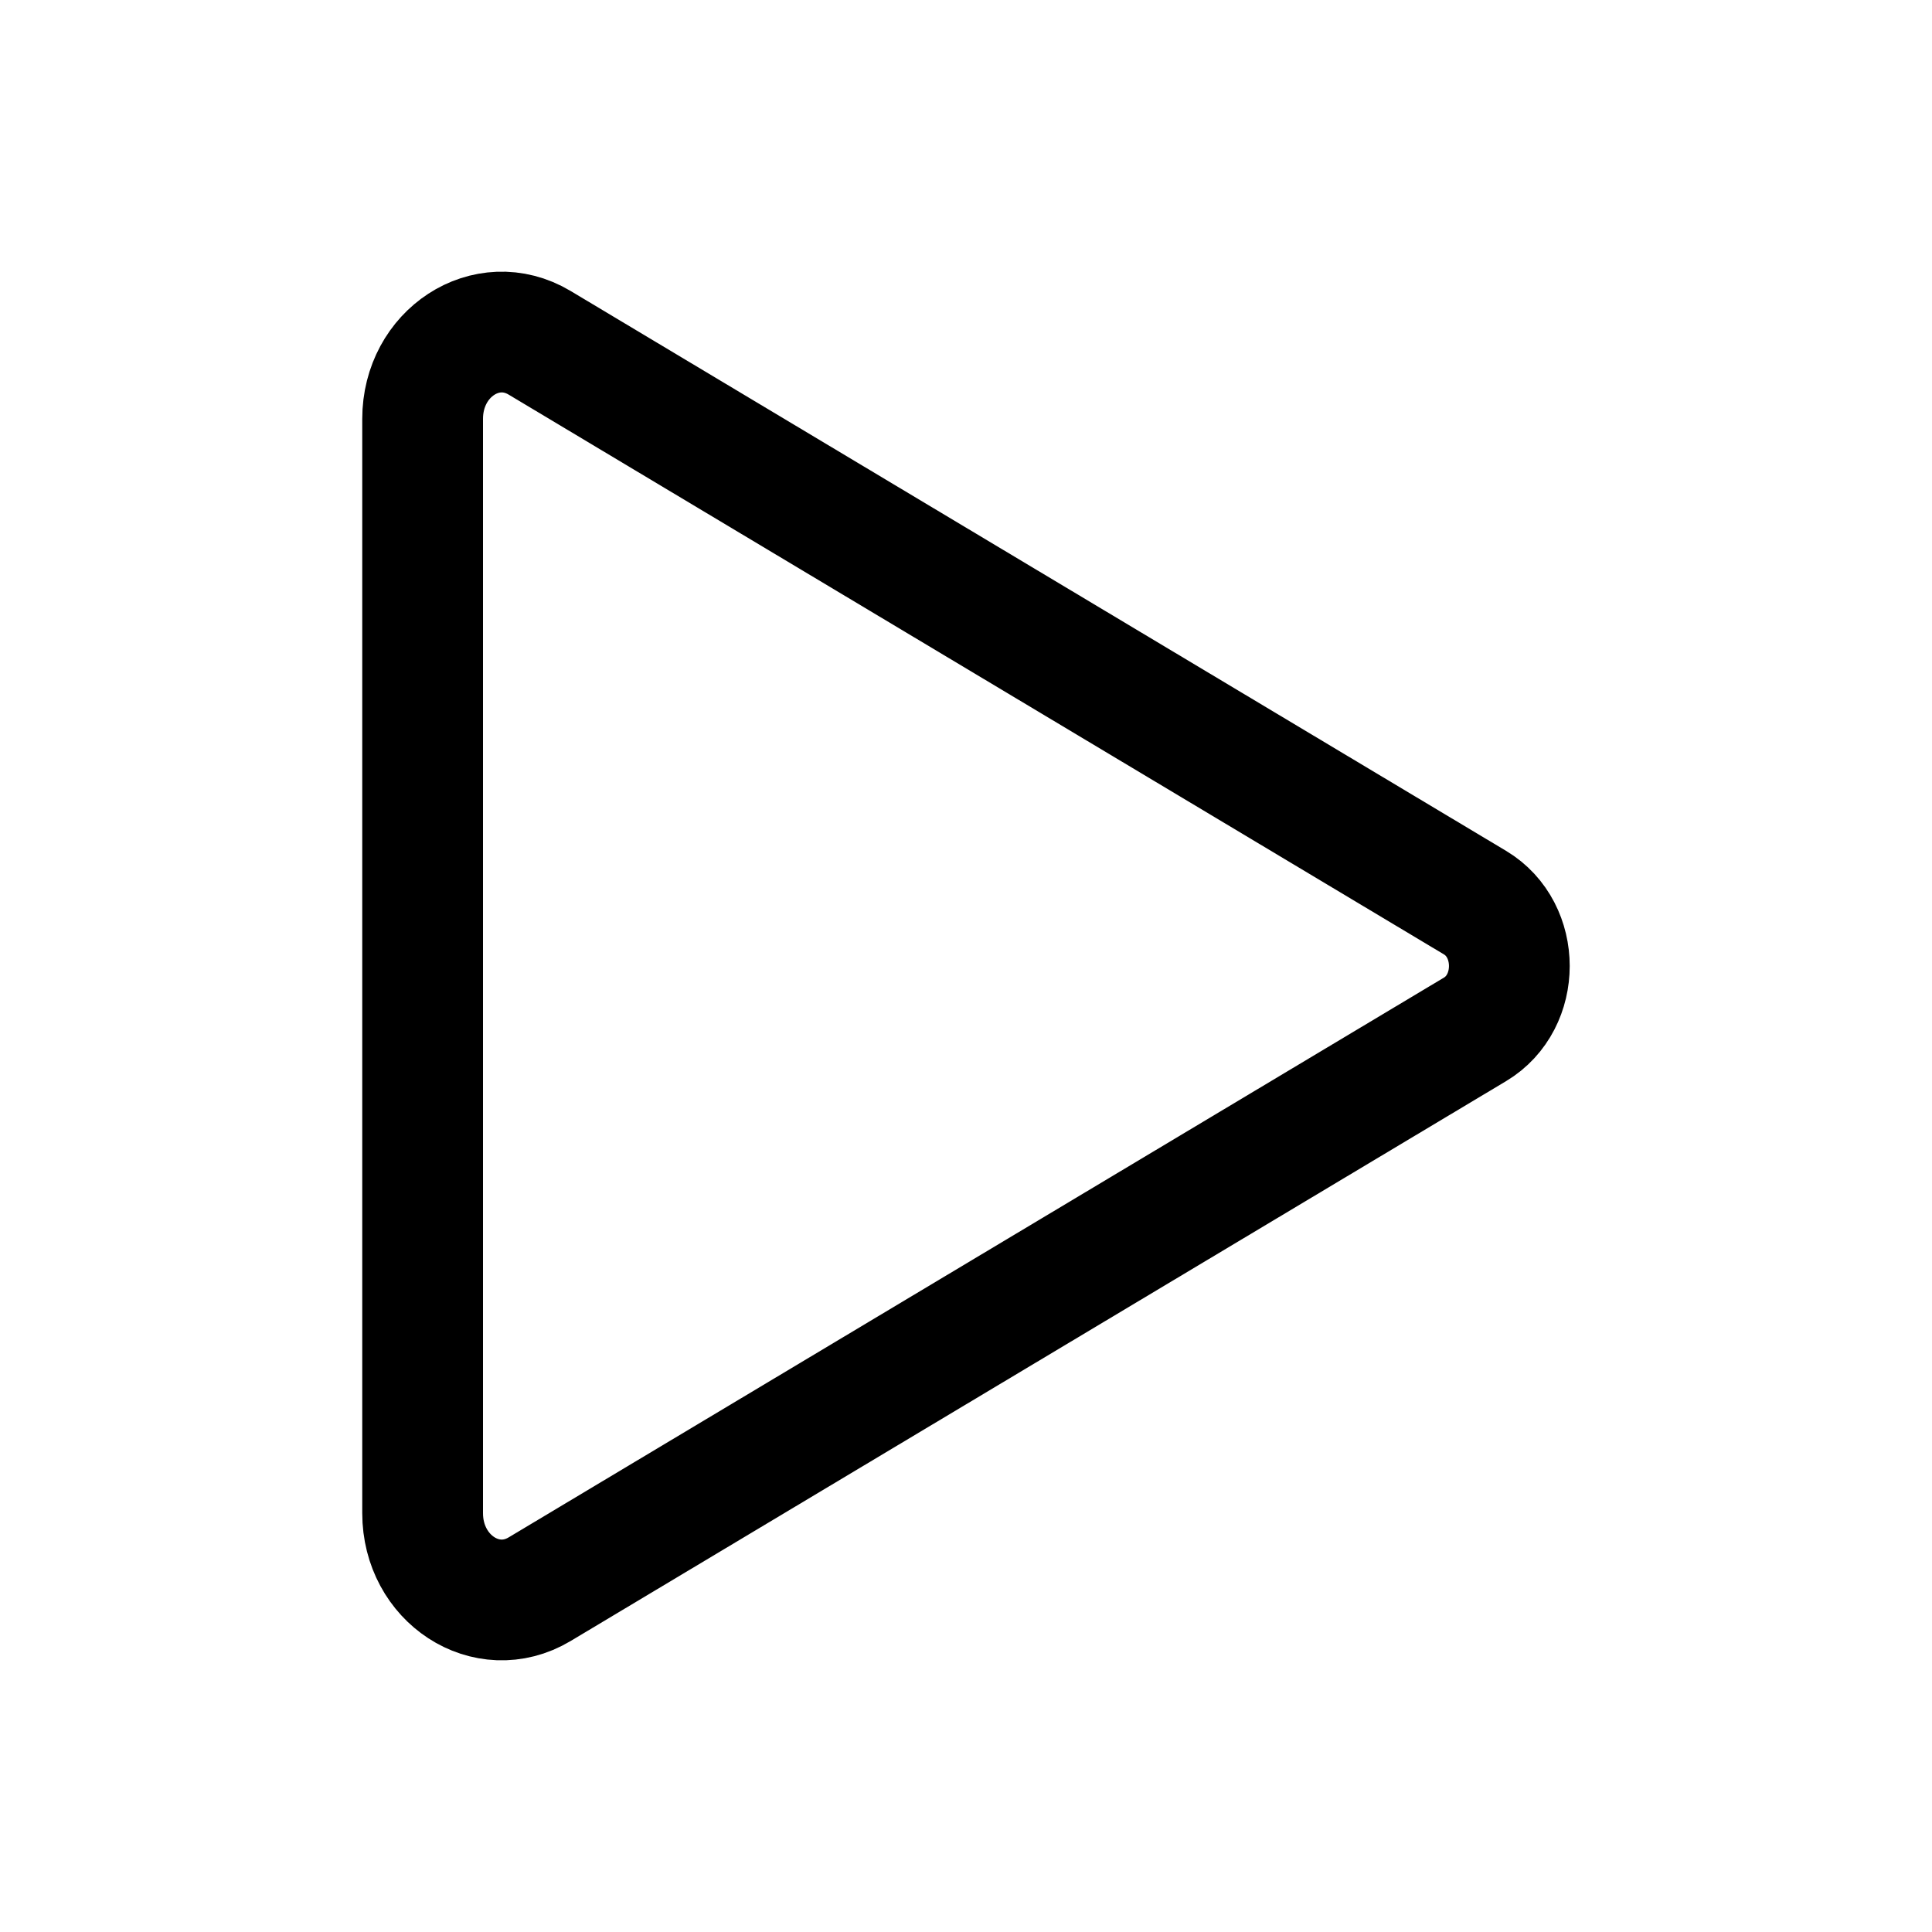
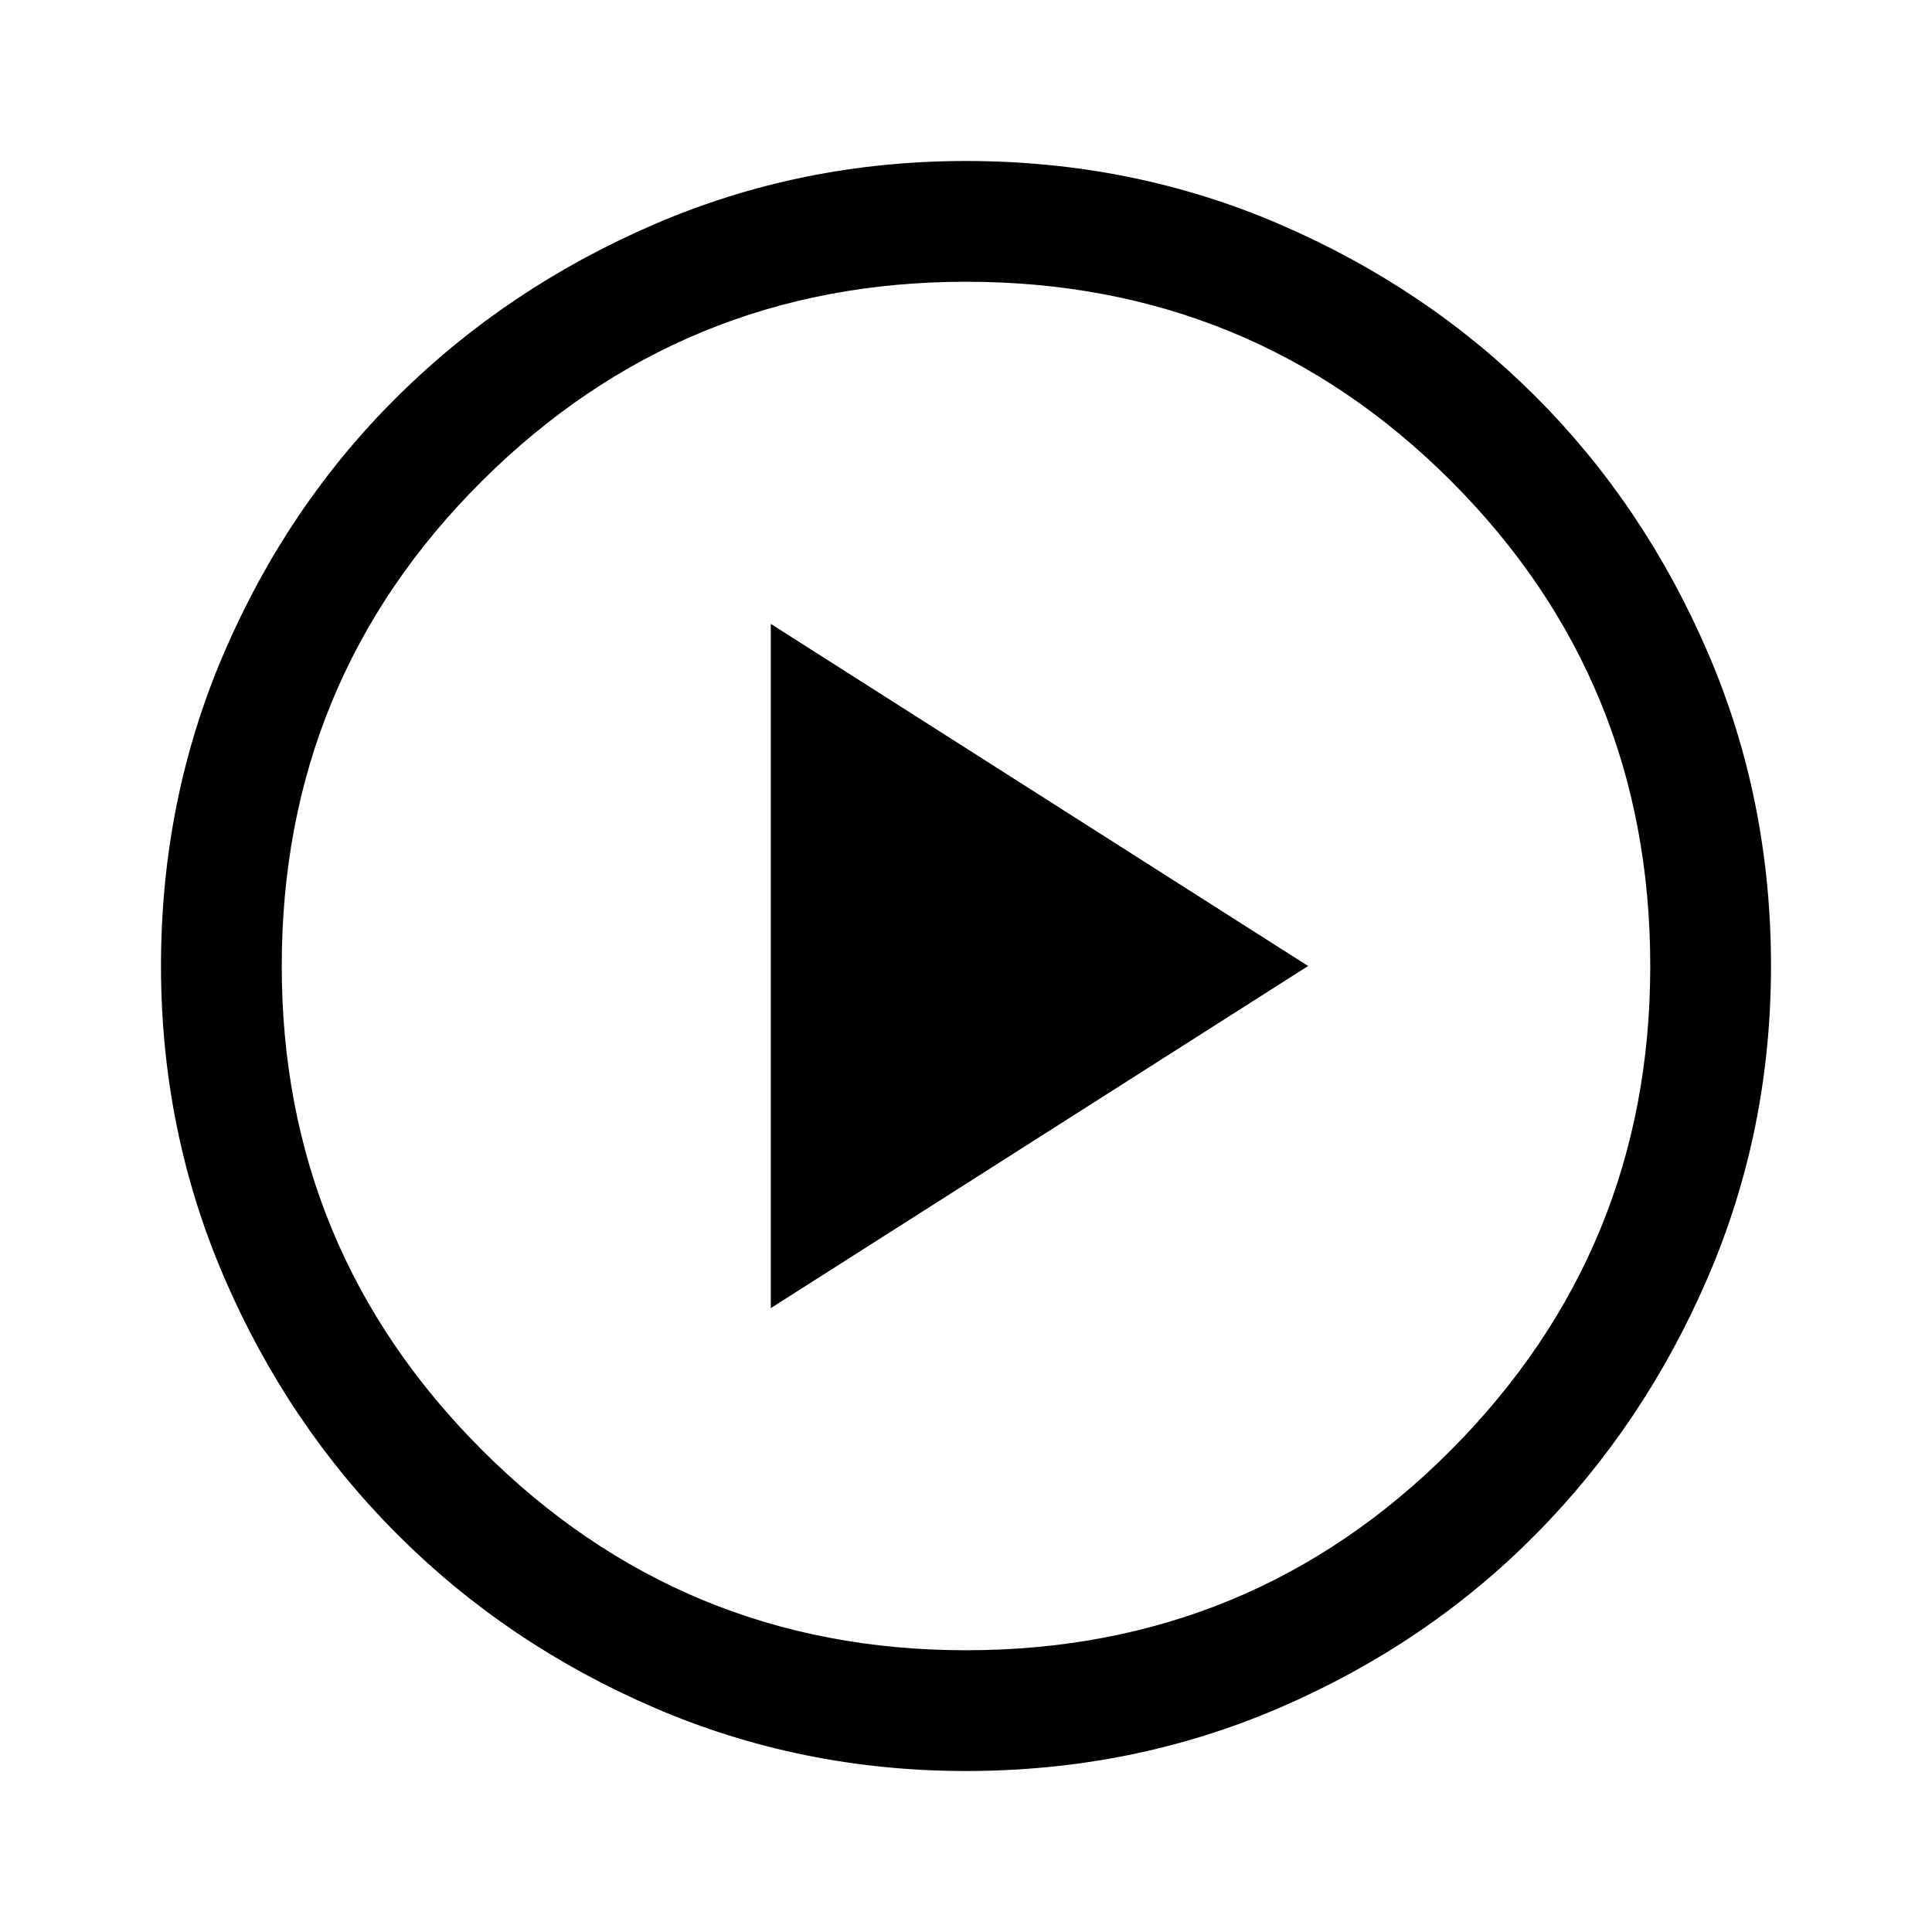
- <svg xmlns="http://www.w3.org/2000/svg" class="ionicon" viewBox="0 0 512 512">
-   <path d="M112 111v290c0 17.44 17 28.52 31 20.16l247.9-148.37c12.12-7.25 12.12-26.33 0-33.58L143 90.84c-14-8.36-31 2.72-31 20.16z" fill="none" stroke="currentColor" stroke-miterlimit="10" stroke-width="32" />
+ <svg xmlns="http://www.w3.org/2000/svg" height="48" viewBox="0 -960 960 960" width="48">
+   <path d="m383-310 267-170-267-170v340Zm97 230q-82 0-155-31.5t-127.5-86Q143-252 111.5-325T80-480q0-83 31.5-156t86-127Q252-817 325-848.5T480-880q83 0 156 31.5T763-763q54 54 85.5 127T880-480q0 82-31.5 155T763-197.5q-54 54.5-127 86T480-80Zm0-60q142 0 241-99.5T820-480q0-142-99-241t-241-99q-141 0-240.5 99T140-480q0 141 99.5 240.5T480-140Zm0-340Z" />
</svg>
